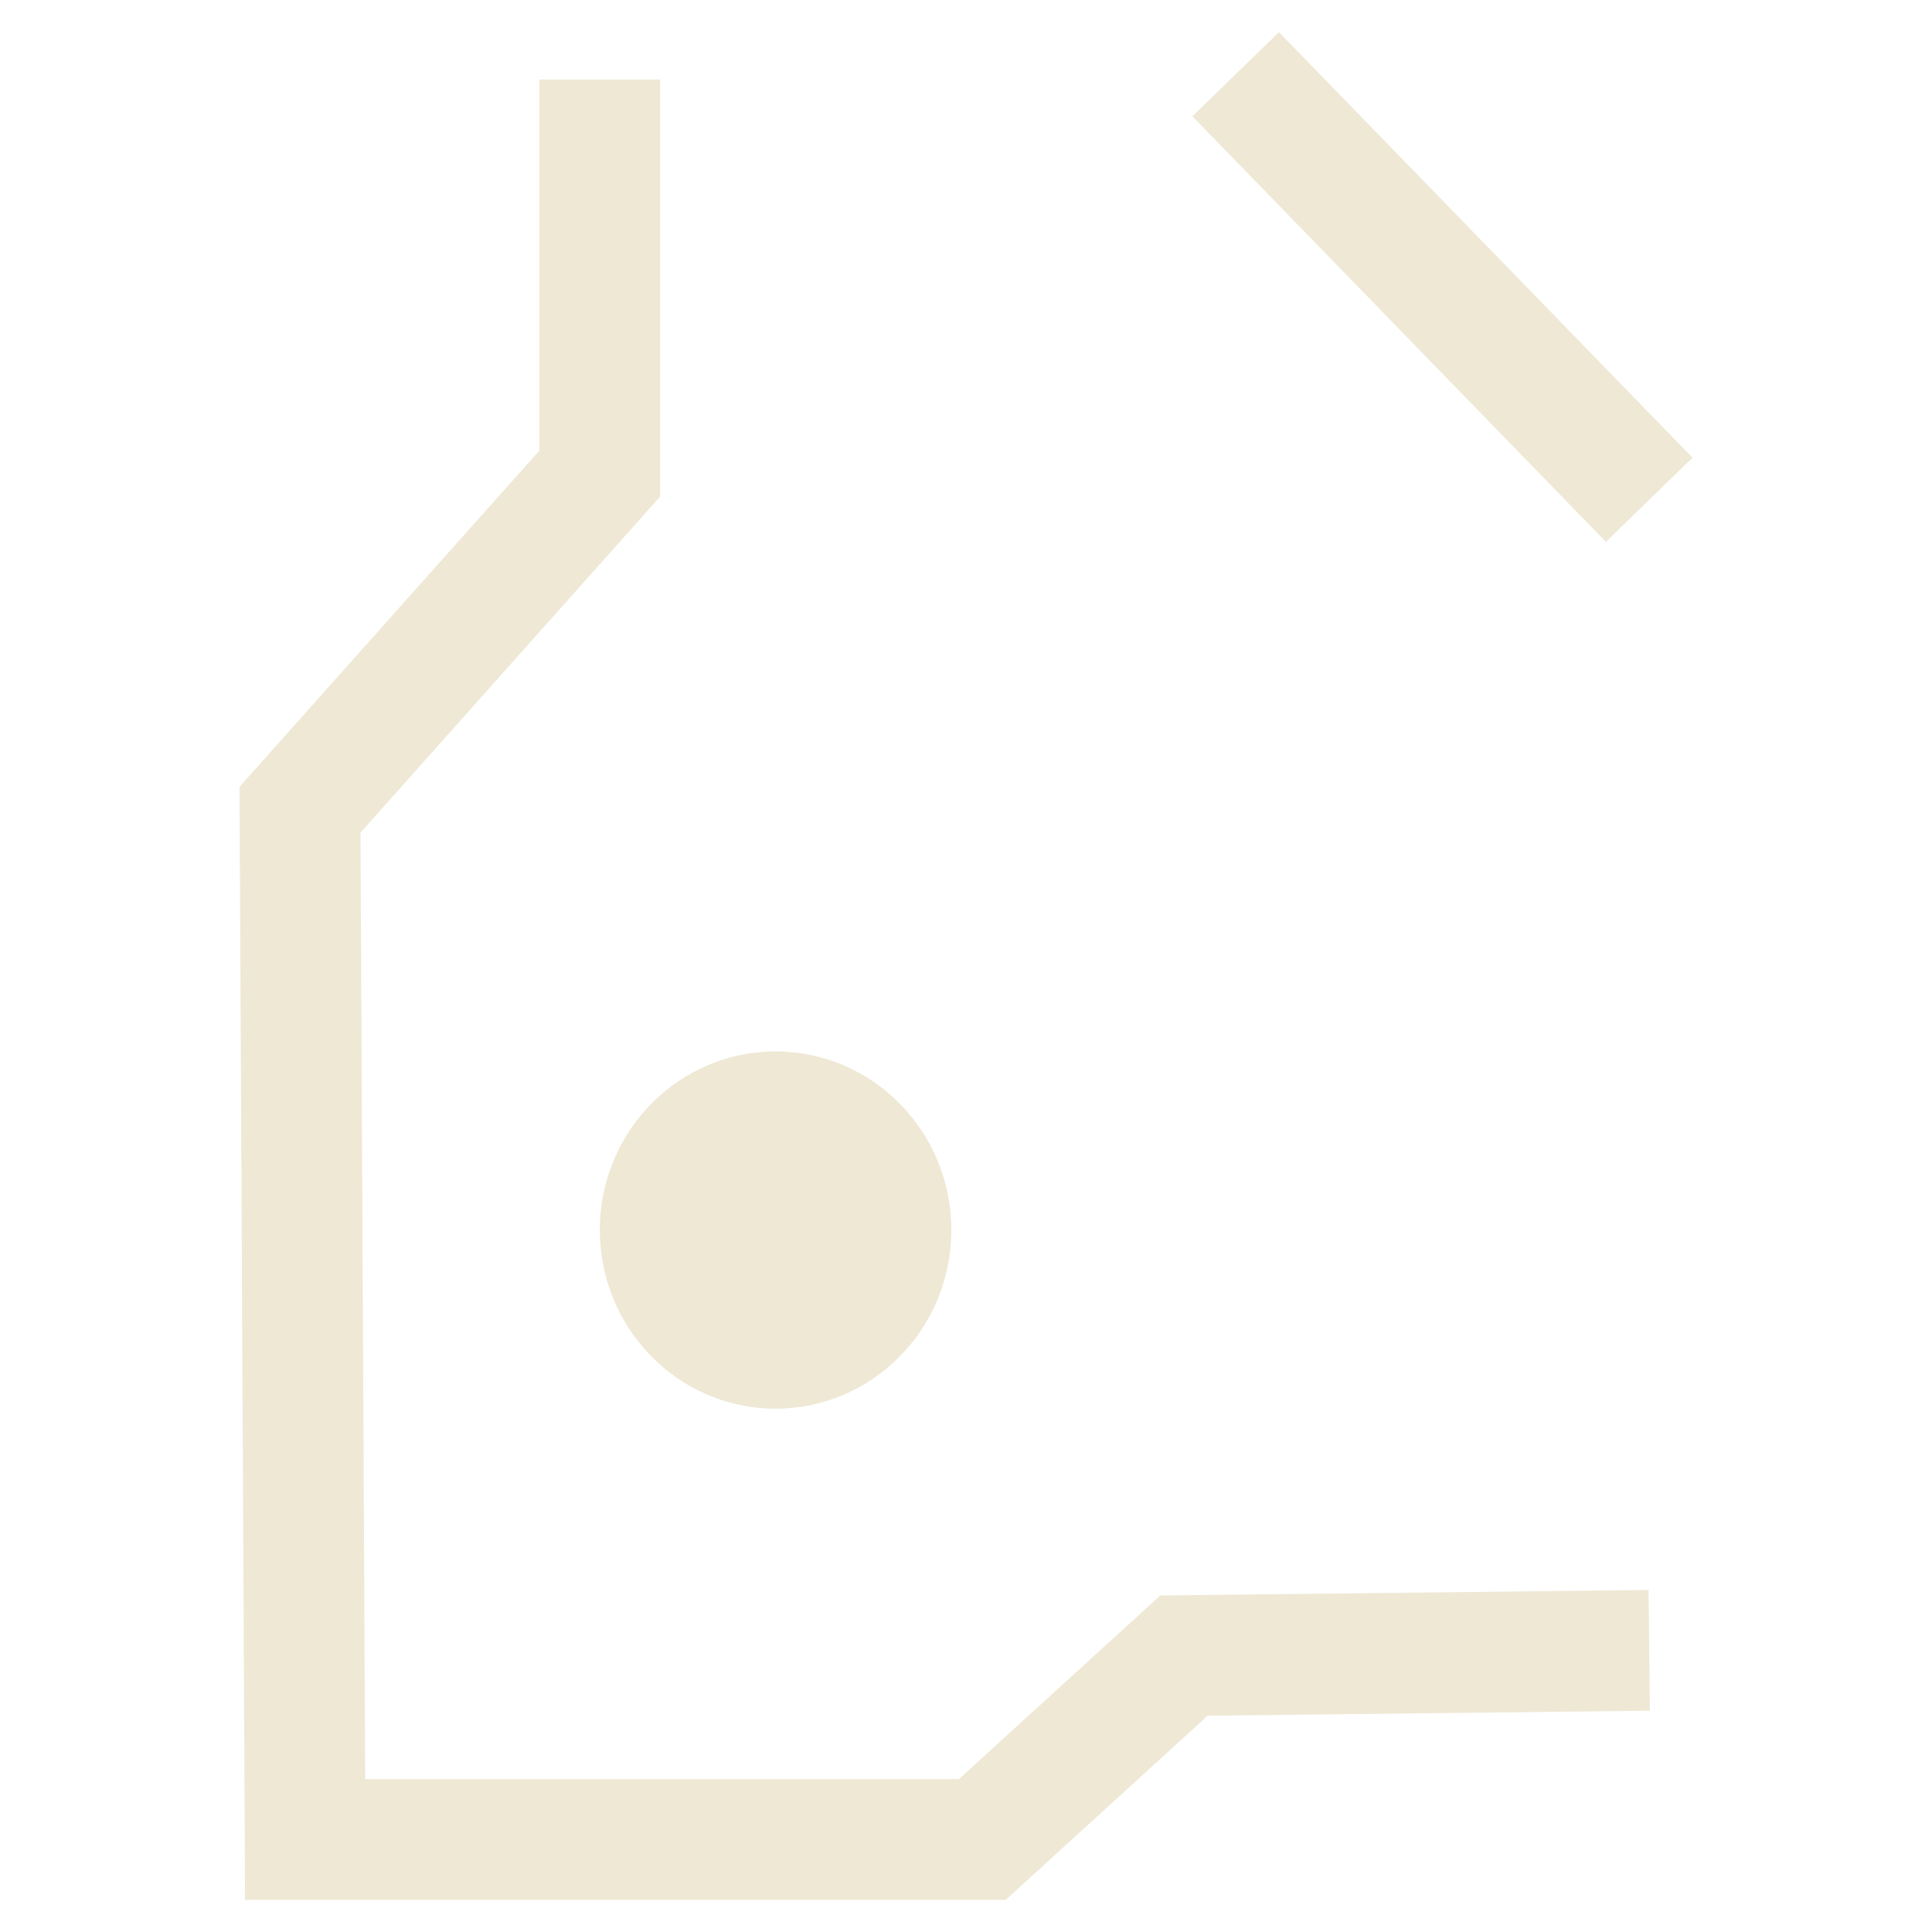
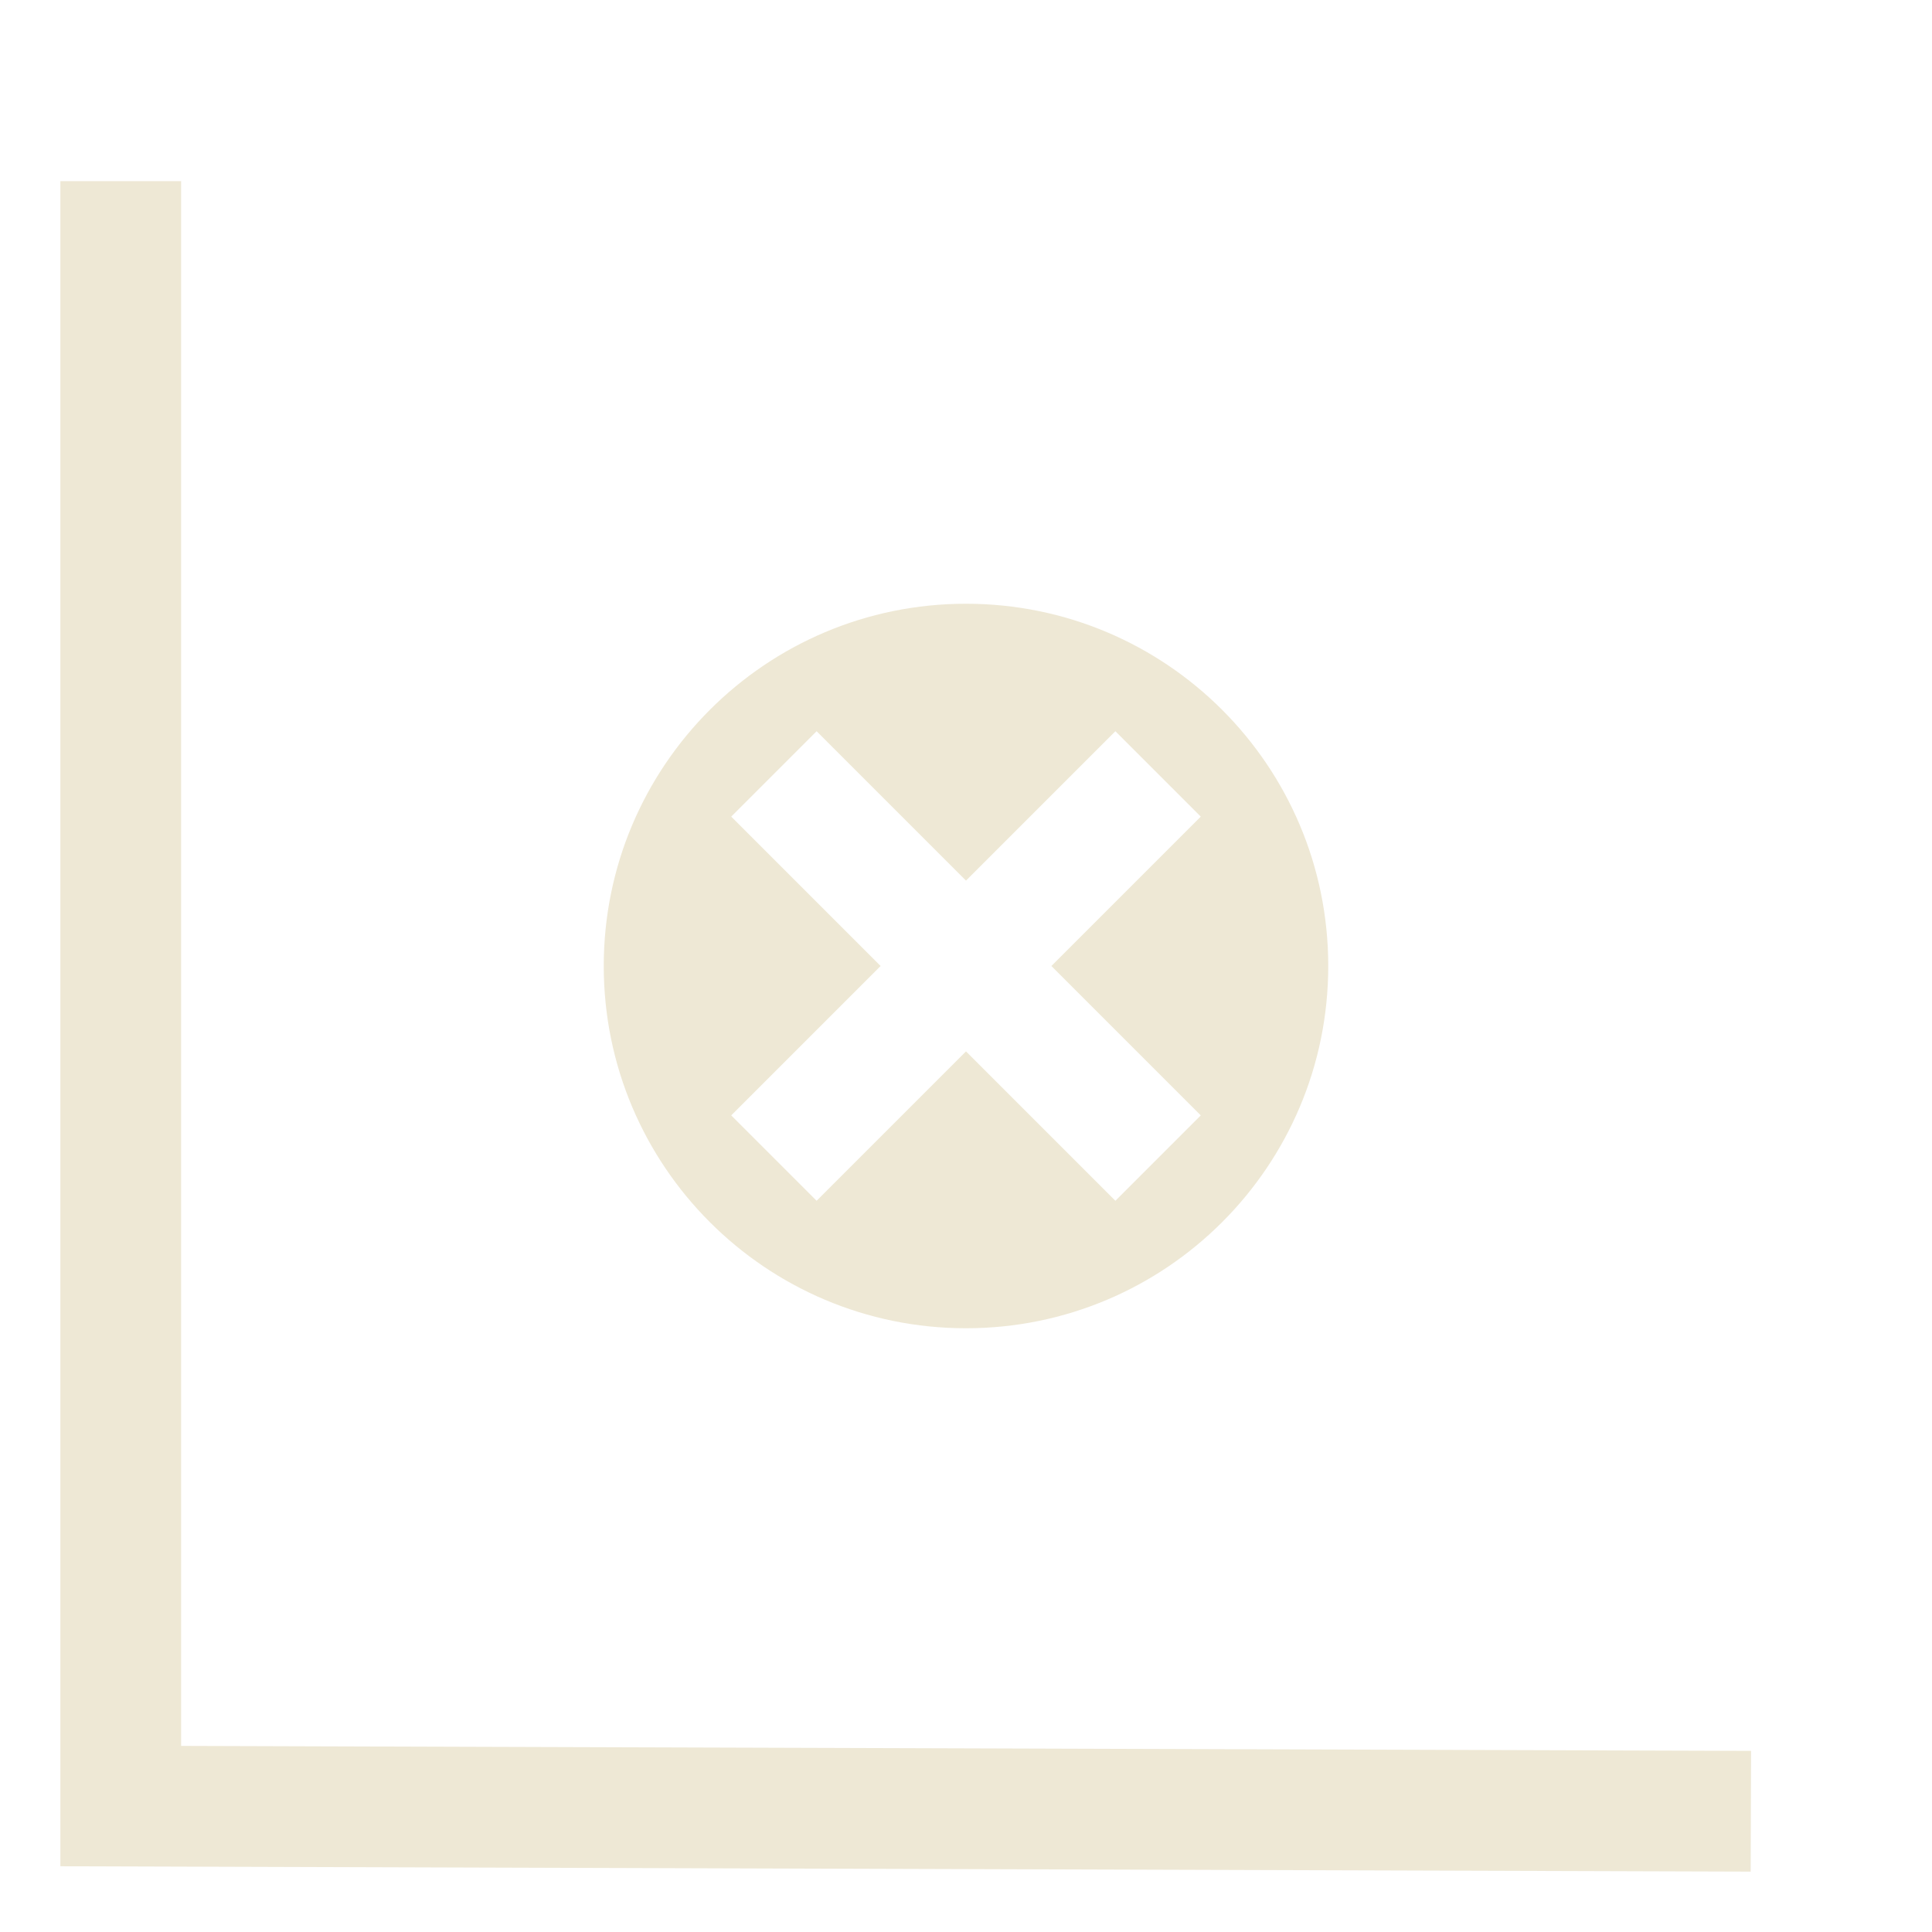
<svg xmlns="http://www.w3.org/2000/svg" width="64" height="64" viewBox="0 0 64 64" version="1.1" id="svg17">
  <defs id="defs21" />
-   <g id="g3256">
-     <path style="color:#000000;font-style:normal;font-variant:normal;font-weight:normal;font-stretch:normal;font-size:medium;line-height:normal;font-family:sans-serif;font-variant-ligatures:normal;font-variant-position:normal;font-variant-caps:normal;font-variant-numeric:normal;font-variant-alternates:normal;font-variant-east-asian:normal;font-feature-settings:normal;font-variation-settings:normal;text-indent:0;text-align:start;text-decoration:none;text-decoration-line:none;text-decoration-style:solid;text-decoration-color:#000000;letter-spacing:normal;word-spacing:normal;text-transform:none;writing-mode:lr-tb;direction:ltr;text-orientation:mixed;dominant-baseline:auto;baseline-shift:baseline;text-anchor:start;white-space:normal;shape-padding:0;shape-margin:0;inline-size:0;clip-rule:nonzero;display:inline;overflow:visible;visibility:visible;isolation:auto;mix-blend-mode:normal;color-interpolation:sRGB;color-interpolation-filters:linearRGB;solid-color:#000000;solid-opacity:1;vector-effect:none;fill:#eee8d5;fill-opacity:1;fill-rule:evenodd;stroke:none;stroke-width:4;stroke-linecap:butt;stroke-linejoin:miter;stroke-miterlimit:4;stroke-dasharray:none;stroke-dashoffset:0;stroke-opacity:1;color-rendering:auto;image-rendering:auto;shape-rendering:auto;text-rendering:auto;enable-background:accumulate;stop-color:#000000" d="m 25.692,34.83 c -3.215,6e-5 -5.822,2.649 -5.822,5.916 -4.23e-4,3.268 2.606,5.918 5.822,5.918 3.216,-5.9e-5 5.823,-2.65 5.822,-5.918 -6.38e-4,-3.267 -2.607,-5.916 -5.822,-5.916 z" id="path872" />
-     <path style="fill:none;stroke:#eee8d5;stroke-width:4;stroke-linecap:butt;stroke-linejoin:miter;stroke-miterlimit:4;stroke-dasharray:none;stroke-opacity:1" d="m 54.632,54.67 -15.412,0.174 -6.679,6.091 H 10.108 L 9.937,26.824 19.869,15.686 V 2.633" id="path877" />
-     <path style="fill:none;stroke:#eee8d5;stroke-width:4;stroke-linecap:butt;stroke-linejoin:miter;stroke-miterlimit:4;stroke-dasharray:none;stroke-opacity:1" d="M 40.933,2.459 54.632,16.556" id="path879" />
+   <g id="g3256" transform="matrix(-1,0,0,1,64,0)">
+     <path id="path872" style="color:#000000;font-style:normal;font-variant:normal;font-weight:normal;font-stretch:normal;font-size:medium;line-height:normal;font-family:sans-serif;font-variant-ligatures:normal;font-variant-position:normal;font-variant-caps:normal;font-variant-numeric:normal;font-variant-alternates:normal;font-variant-east-asian:normal;font-feature-settings:normal;font-variation-settings:normal;text-indent:0;text-align:start;text-decoration:none;text-decoration-line:none;text-decoration-style:solid;text-decoration-color:#000000;letter-spacing:normal;word-spacing:normal;text-transform:none;writing-mode:lr-tb;direction:ltr;text-orientation:mixed;dominant-baseline:auto;baseline-shift:baseline;text-anchor:start;white-space:normal;shape-padding:0;shape-margin:0;inline-size:0;clip-rule:nonzero;display:inline;overflow:visible;visibility:visible;isolation:auto;mix-blend-mode:normal;color-interpolation:sRGB;color-interpolation-filters:linearRGB;solid-color:#000000;solid-opacity:1;vector-effect:none;fill:#eee8d5;fill-opacity:1;fill-rule:evenodd;stroke:none;stroke-width:8.178;stroke-linecap:butt;stroke-linejoin:miter;stroke-miterlimit:4;stroke-dasharray:none;stroke-dashoffset:0;stroke-opacity:1;color-rendering:auto;image-rendering:auto;shape-rendering:auto;text-rendering:auto;enable-background:accumulate;stop-color:#000000" d="M 32 20 C 38.627 20 43.999 25.371 44 31.998 C 44.001 38.626 38.628 44 32 44 C 25.372 44 19.999 38.626 20 31.998 C 20.001 25.371 25.373 20 32 20 z M 36.949 24.223 L 32 29.172 L 27.051 24.223 L 24.223 27.051 L 29.172 32 L 24.223 36.949 L 27.051 39.777 L 32 34.828 L 36.949 39.777 L 39.777 36.949 L 34.828 32 L 39.777 27.051 L 36.949 24.223 z " />
+     <path style="fill:none;stroke:#eee8d5;stroke-width:4;stroke-linecap:butt;stroke-linejoin:miter;stroke-miterlimit:4;stroke-dasharray:none;stroke-opacity:1" d="M 60,6 V 59.829 L 6,60" id="path877" />
  </g>
</svg>
